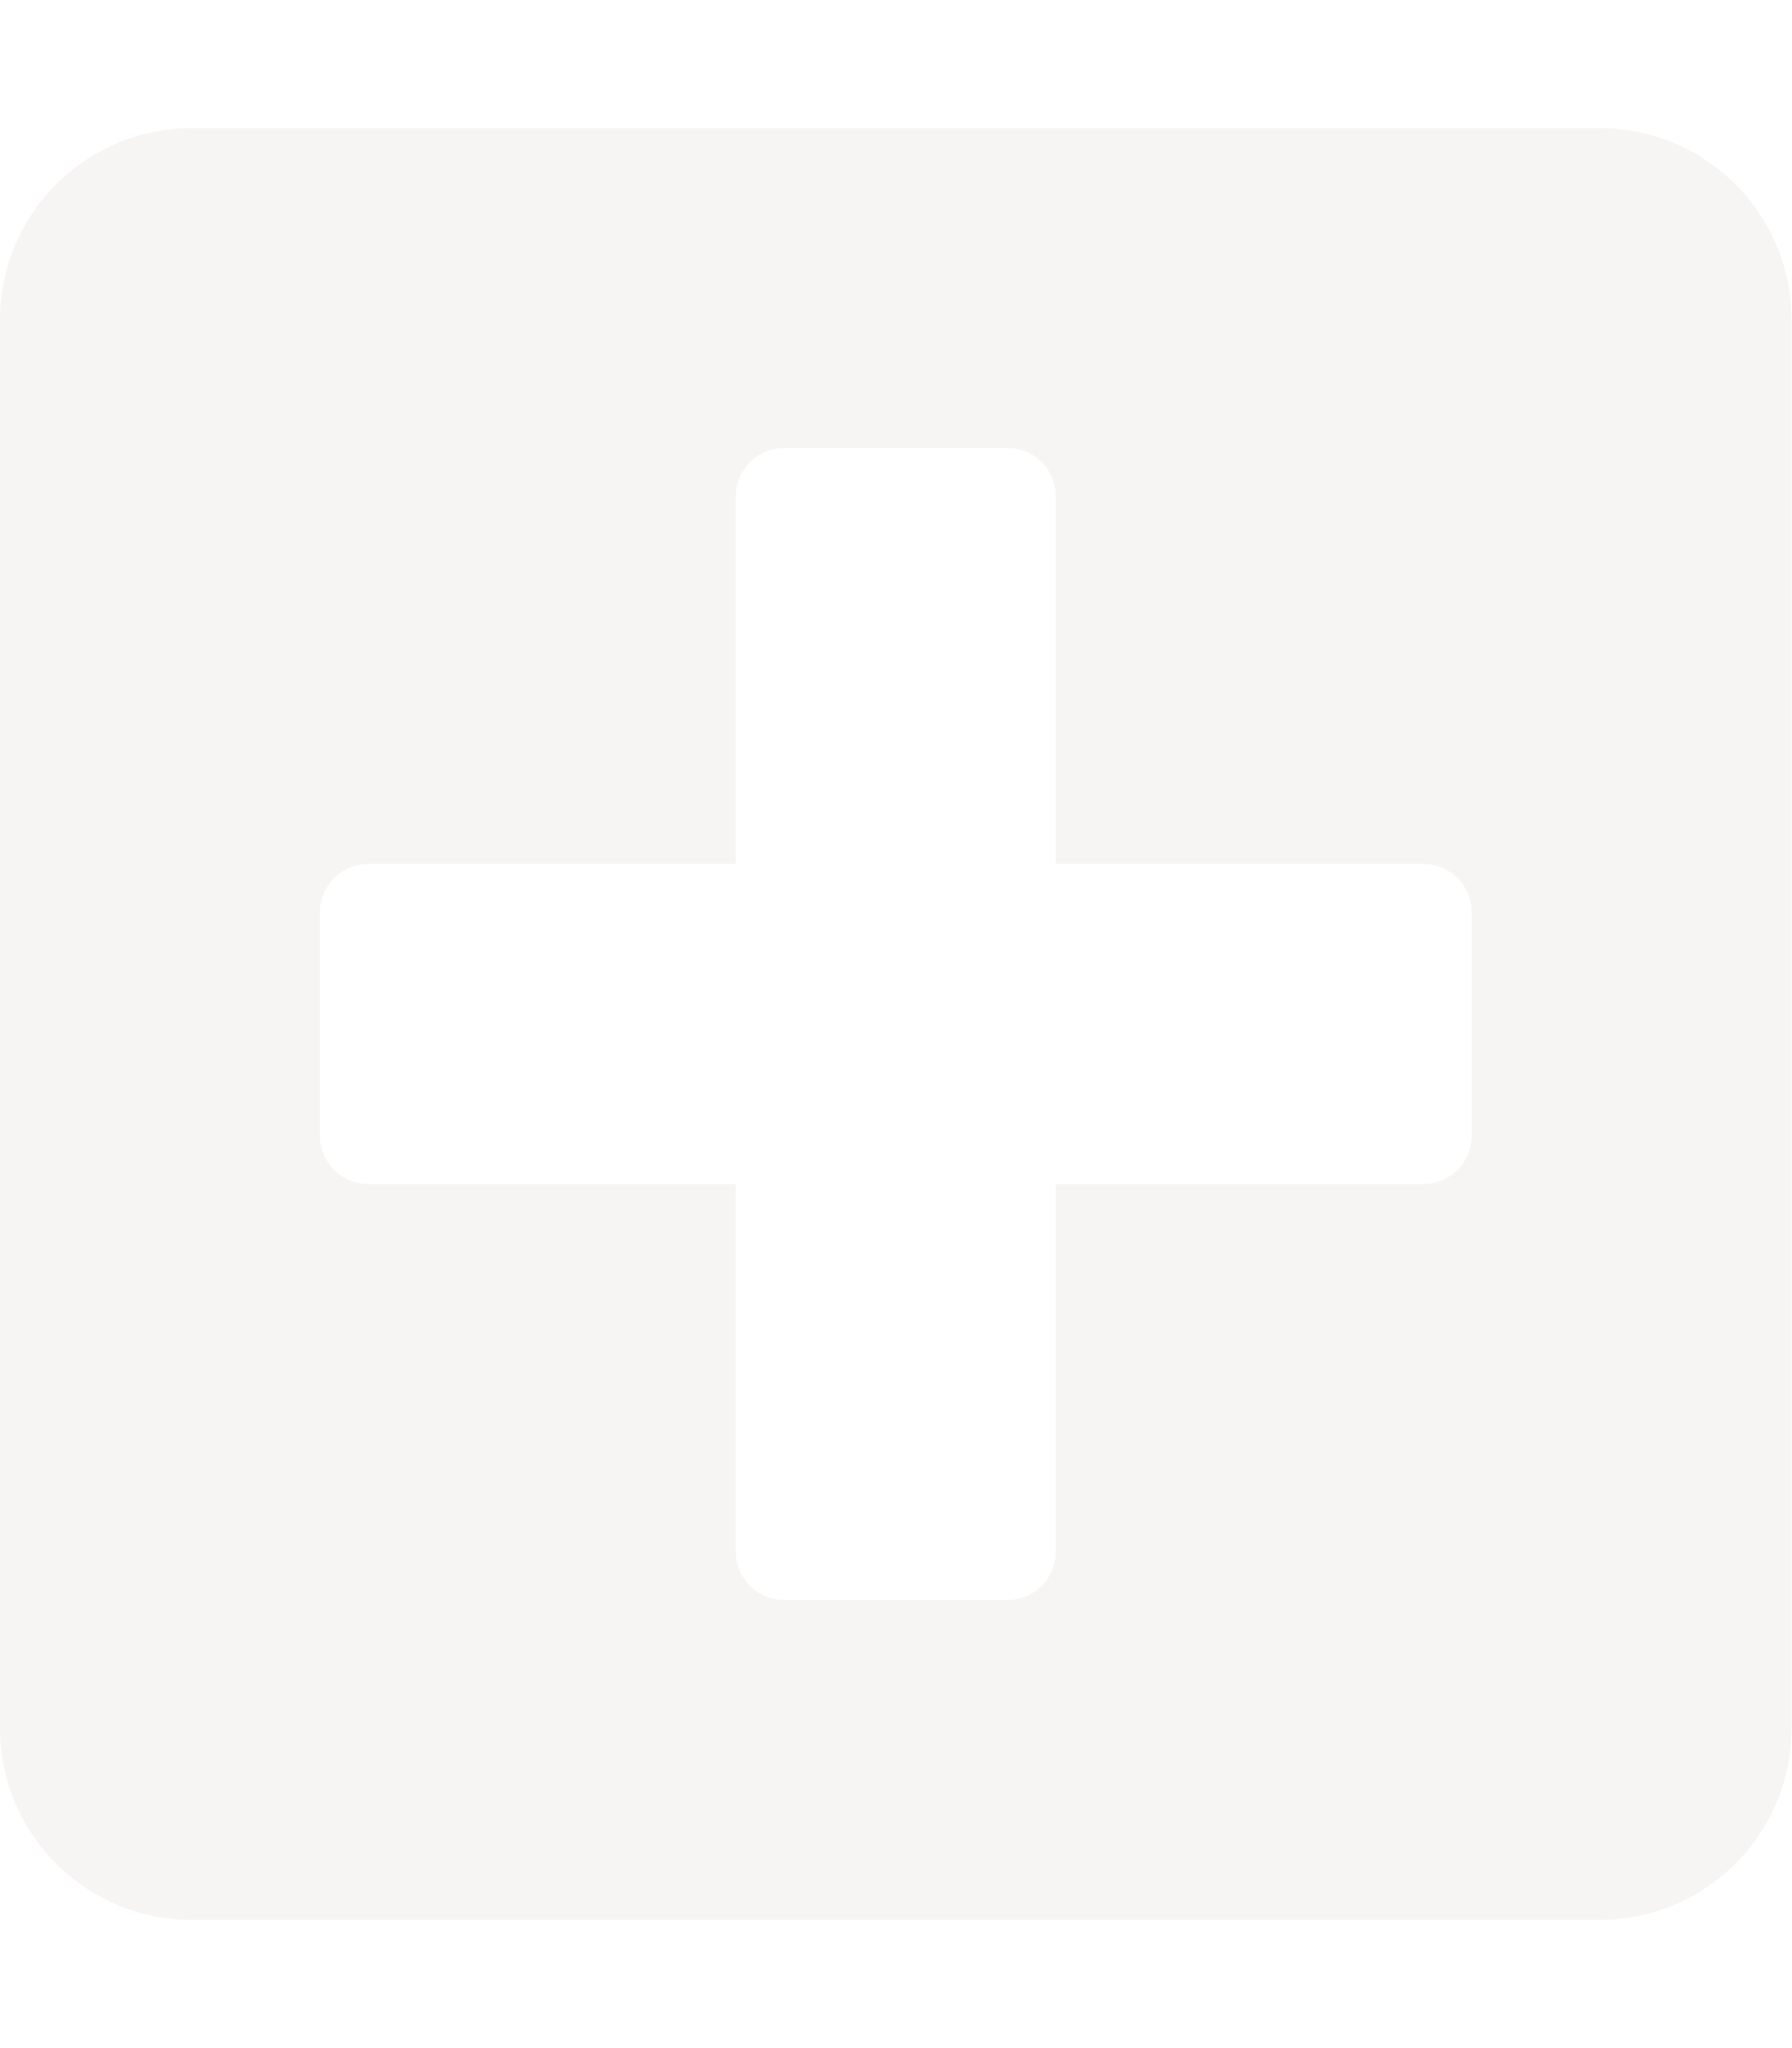
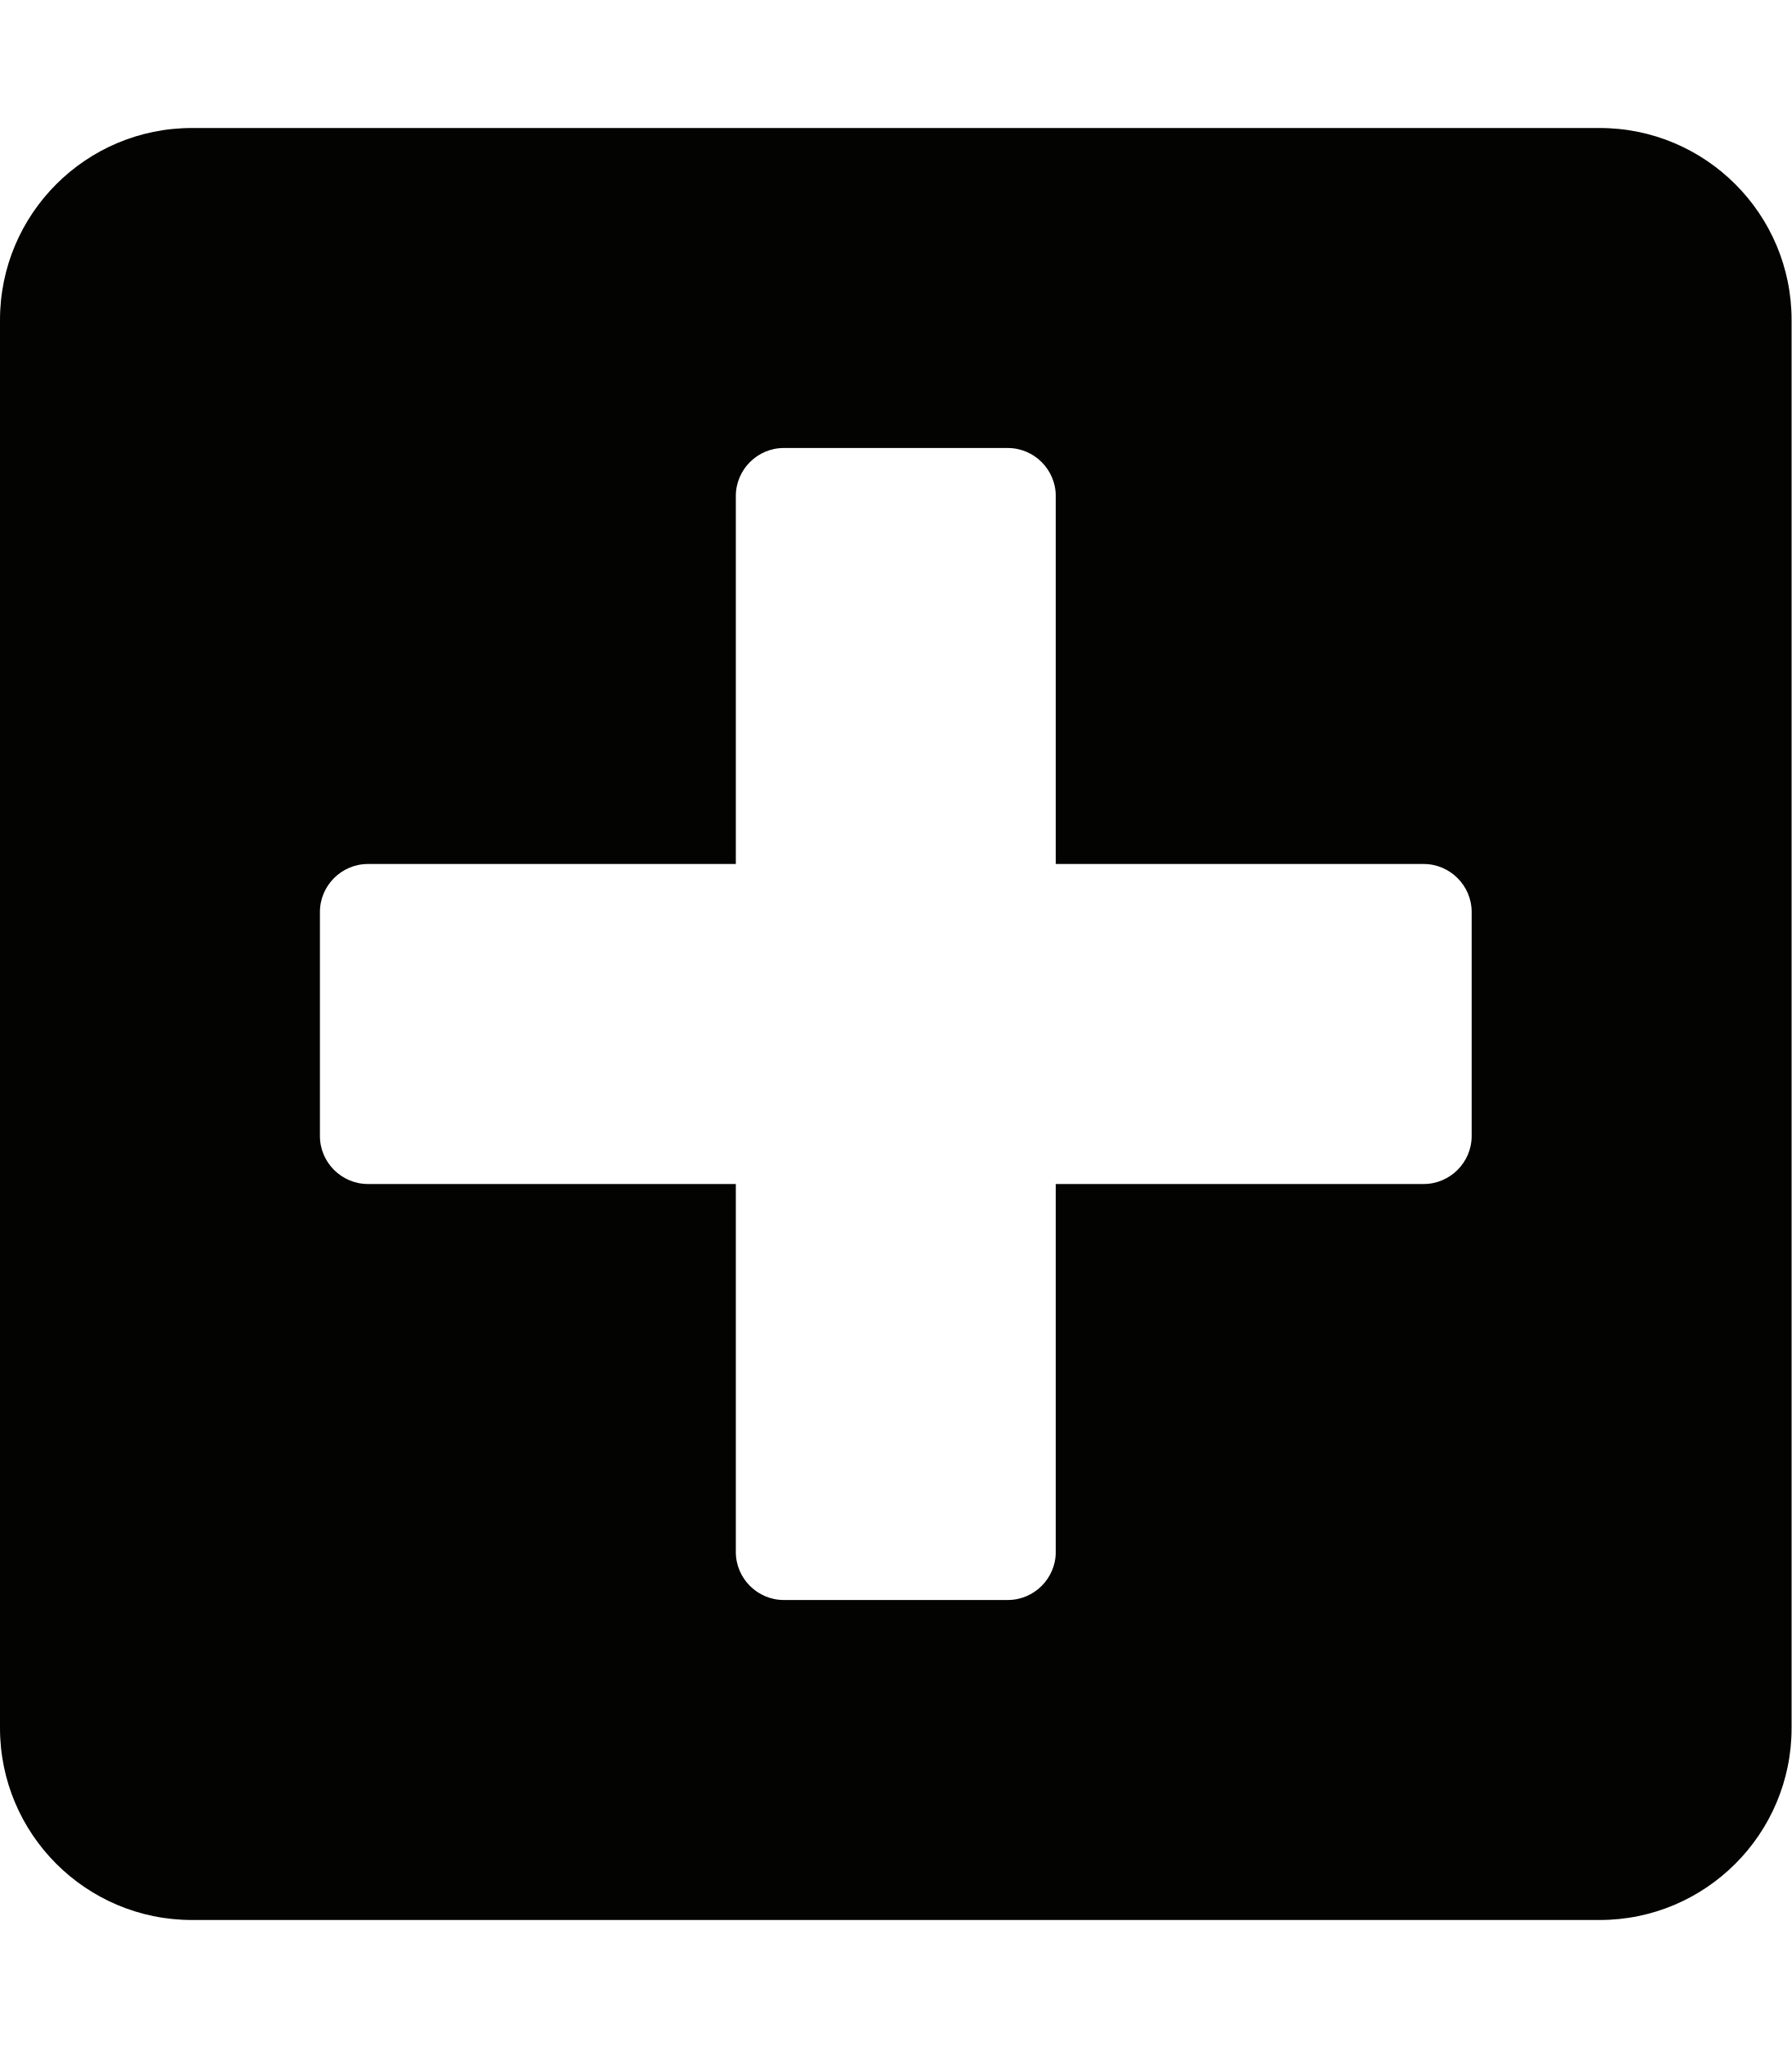
<svg xmlns="http://www.w3.org/2000/svg" aria-hidden="true" focusable="false" data-prefix="fas" data-icon="plus-square" class="svg-inline--fa fa-plus-square fa-w-14" role="img" viewBox="0 0 448 512">
-   <path fill="#f7f4f4" d="M400 32H48C21.5 32 0 53.5 0 80v352c0 26.5 21.5 48 48 48h352c26.5 0 48-21.5 48-48V80c0-26.5-21.5-48-48-48zm-32 252c0 6.6-5.4 12-12 12h-92v92c0 6.6-5.4 12-12 12h-56c-6.6 0-12-5.4-12-12v-92H92c-6.6 0-12-5.4-12-12v-56c0-6.6 5.4-12 12-12h92v-92c0-6.6 5.4-12 12-12h56c6.6 0 12 5.4 12 12v92h92c6.6 0 12 5.4 12 12v56z" />
+   <path fill="#030301" d="M400 32H48C21.5 32 0 53.5 0 80v352c0 26.5 21.5 48 48 48h352c26.5 0 48-21.5 48-48V80c0-26.5-21.5-48-48-48zm-32 252c0 6.6-5.4 12-12 12h-92v92c0 6.6-5.4 12-12 12h-56c-6.6 0-12-5.4-12-12v-92H92c-6.6 0-12-5.4-12-12v-56c0-6.6 5.4-12 12-12h92v-92c0-6.6 5.4-12 12-12h56c6.6 0 12 5.4 12 12v92h92c6.6 0 12 5.4 12 12v56z" />
</svg>
